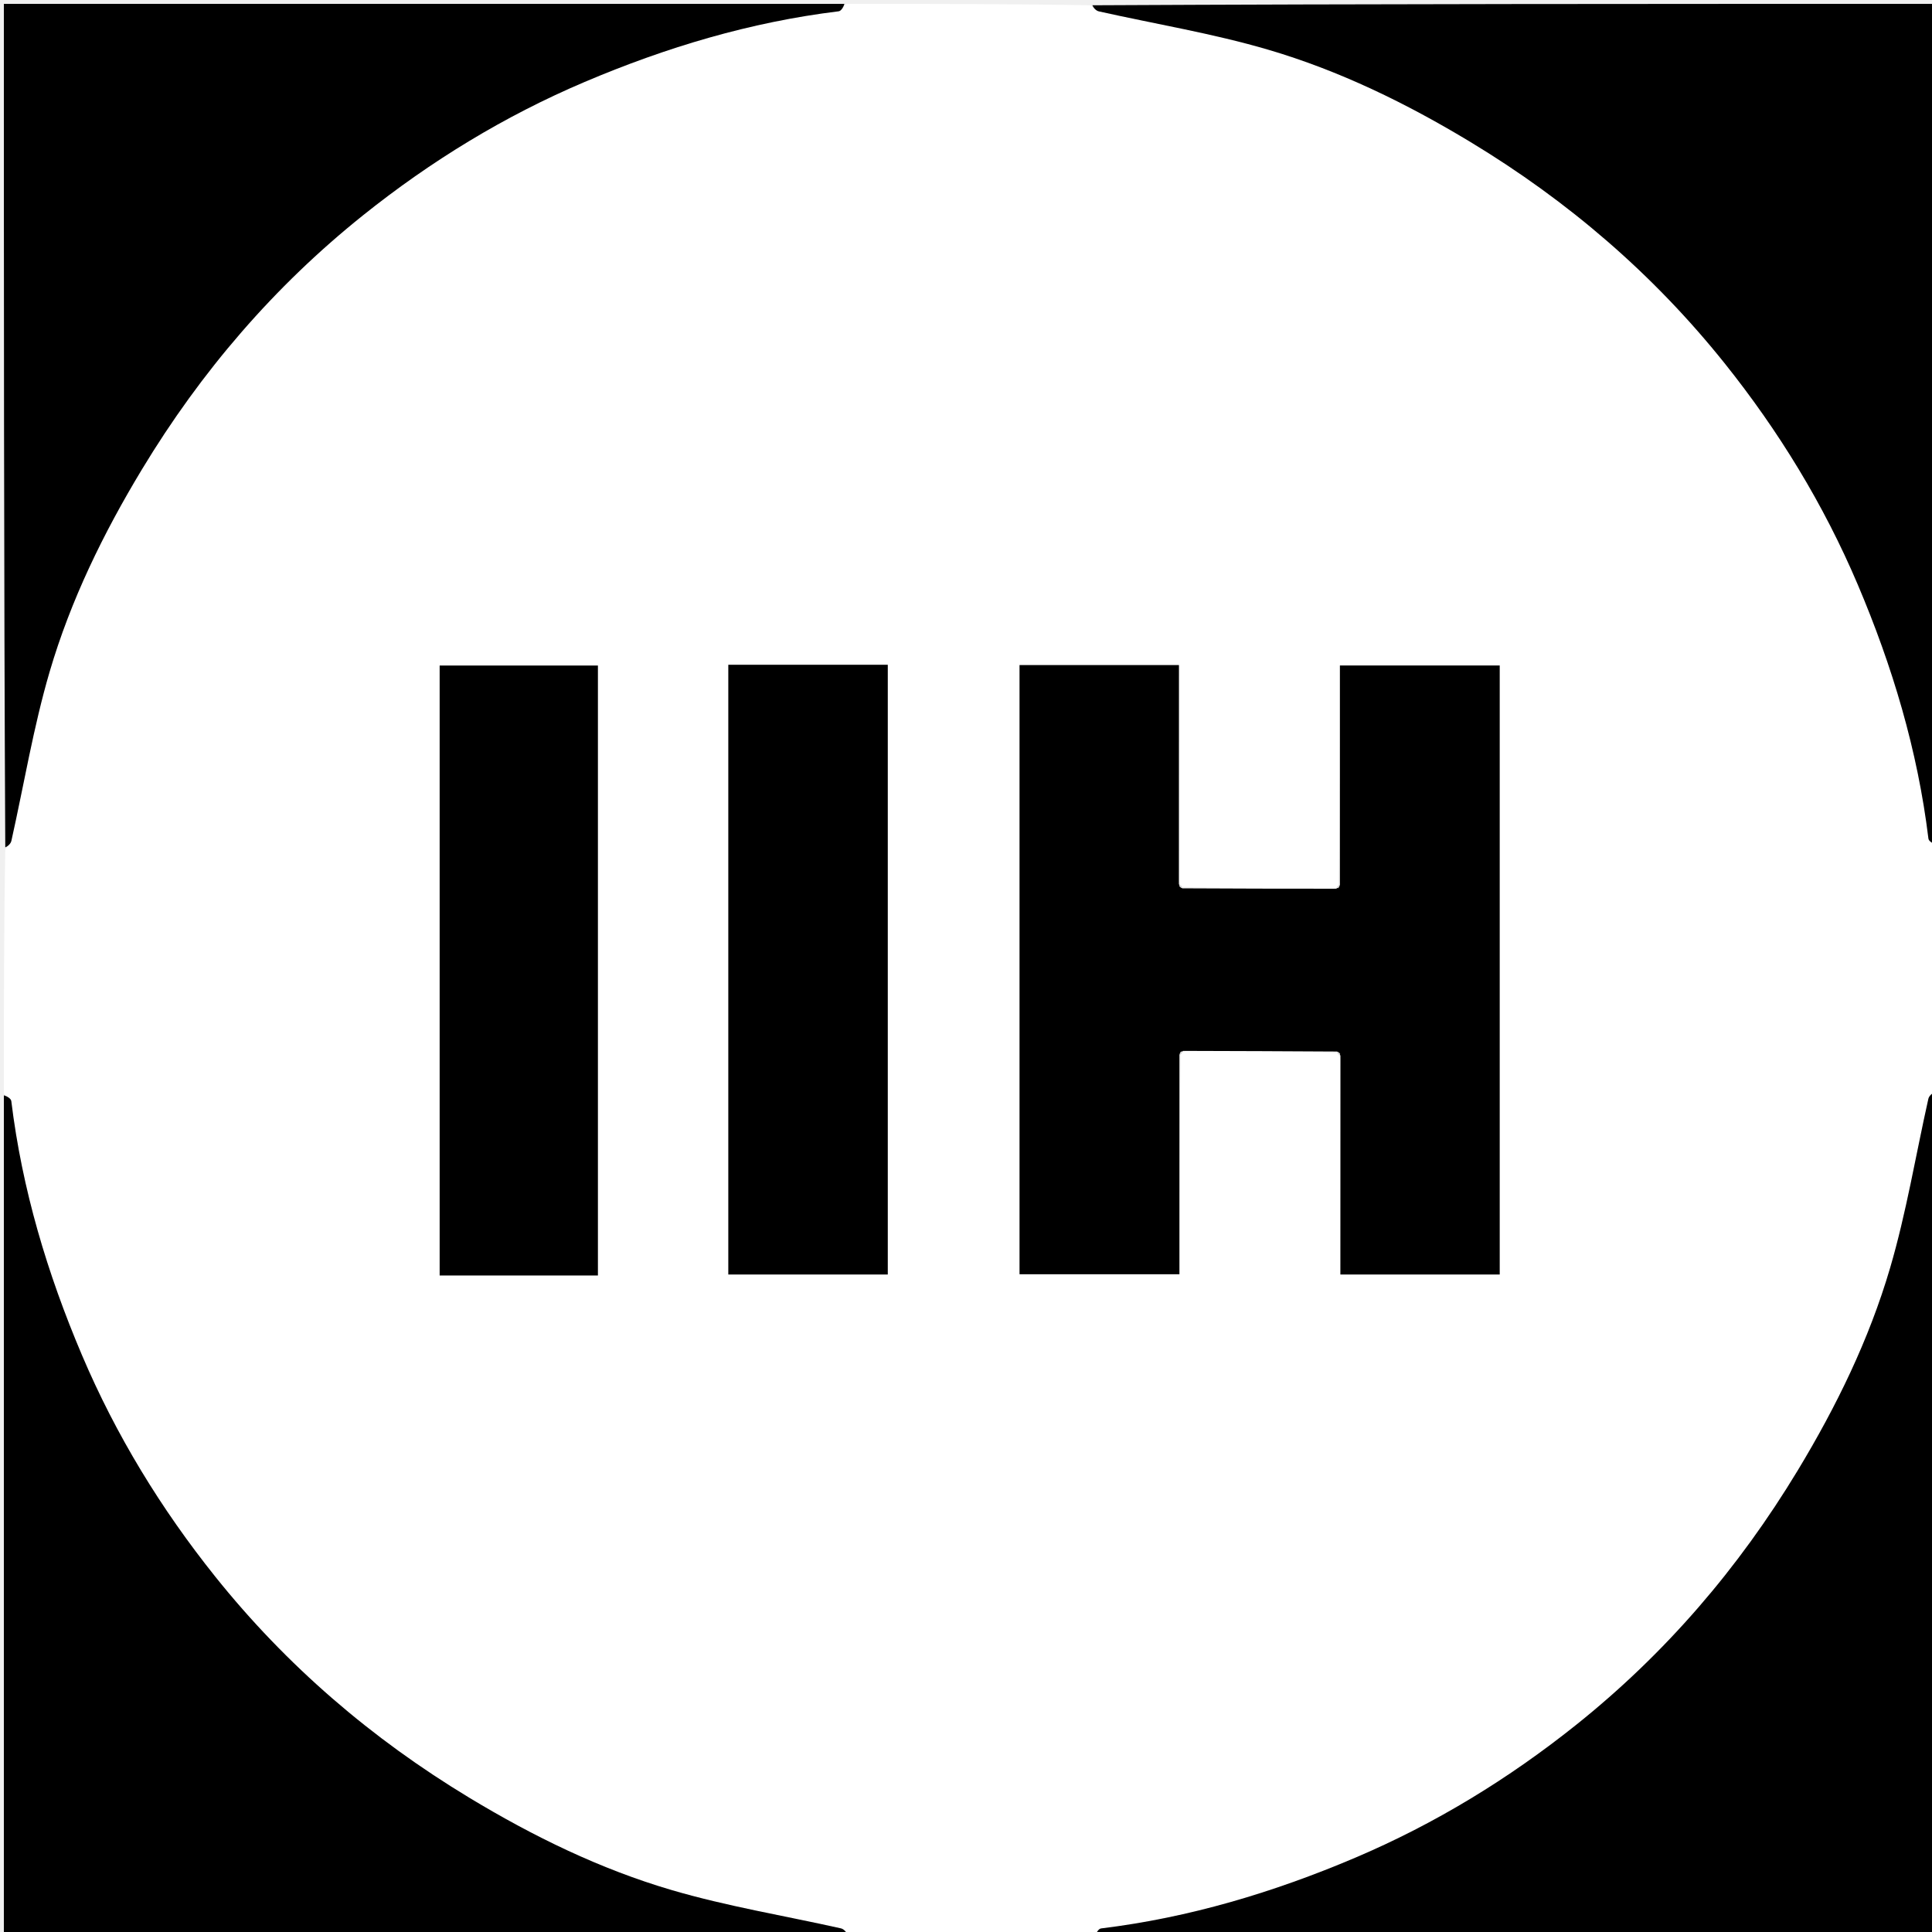
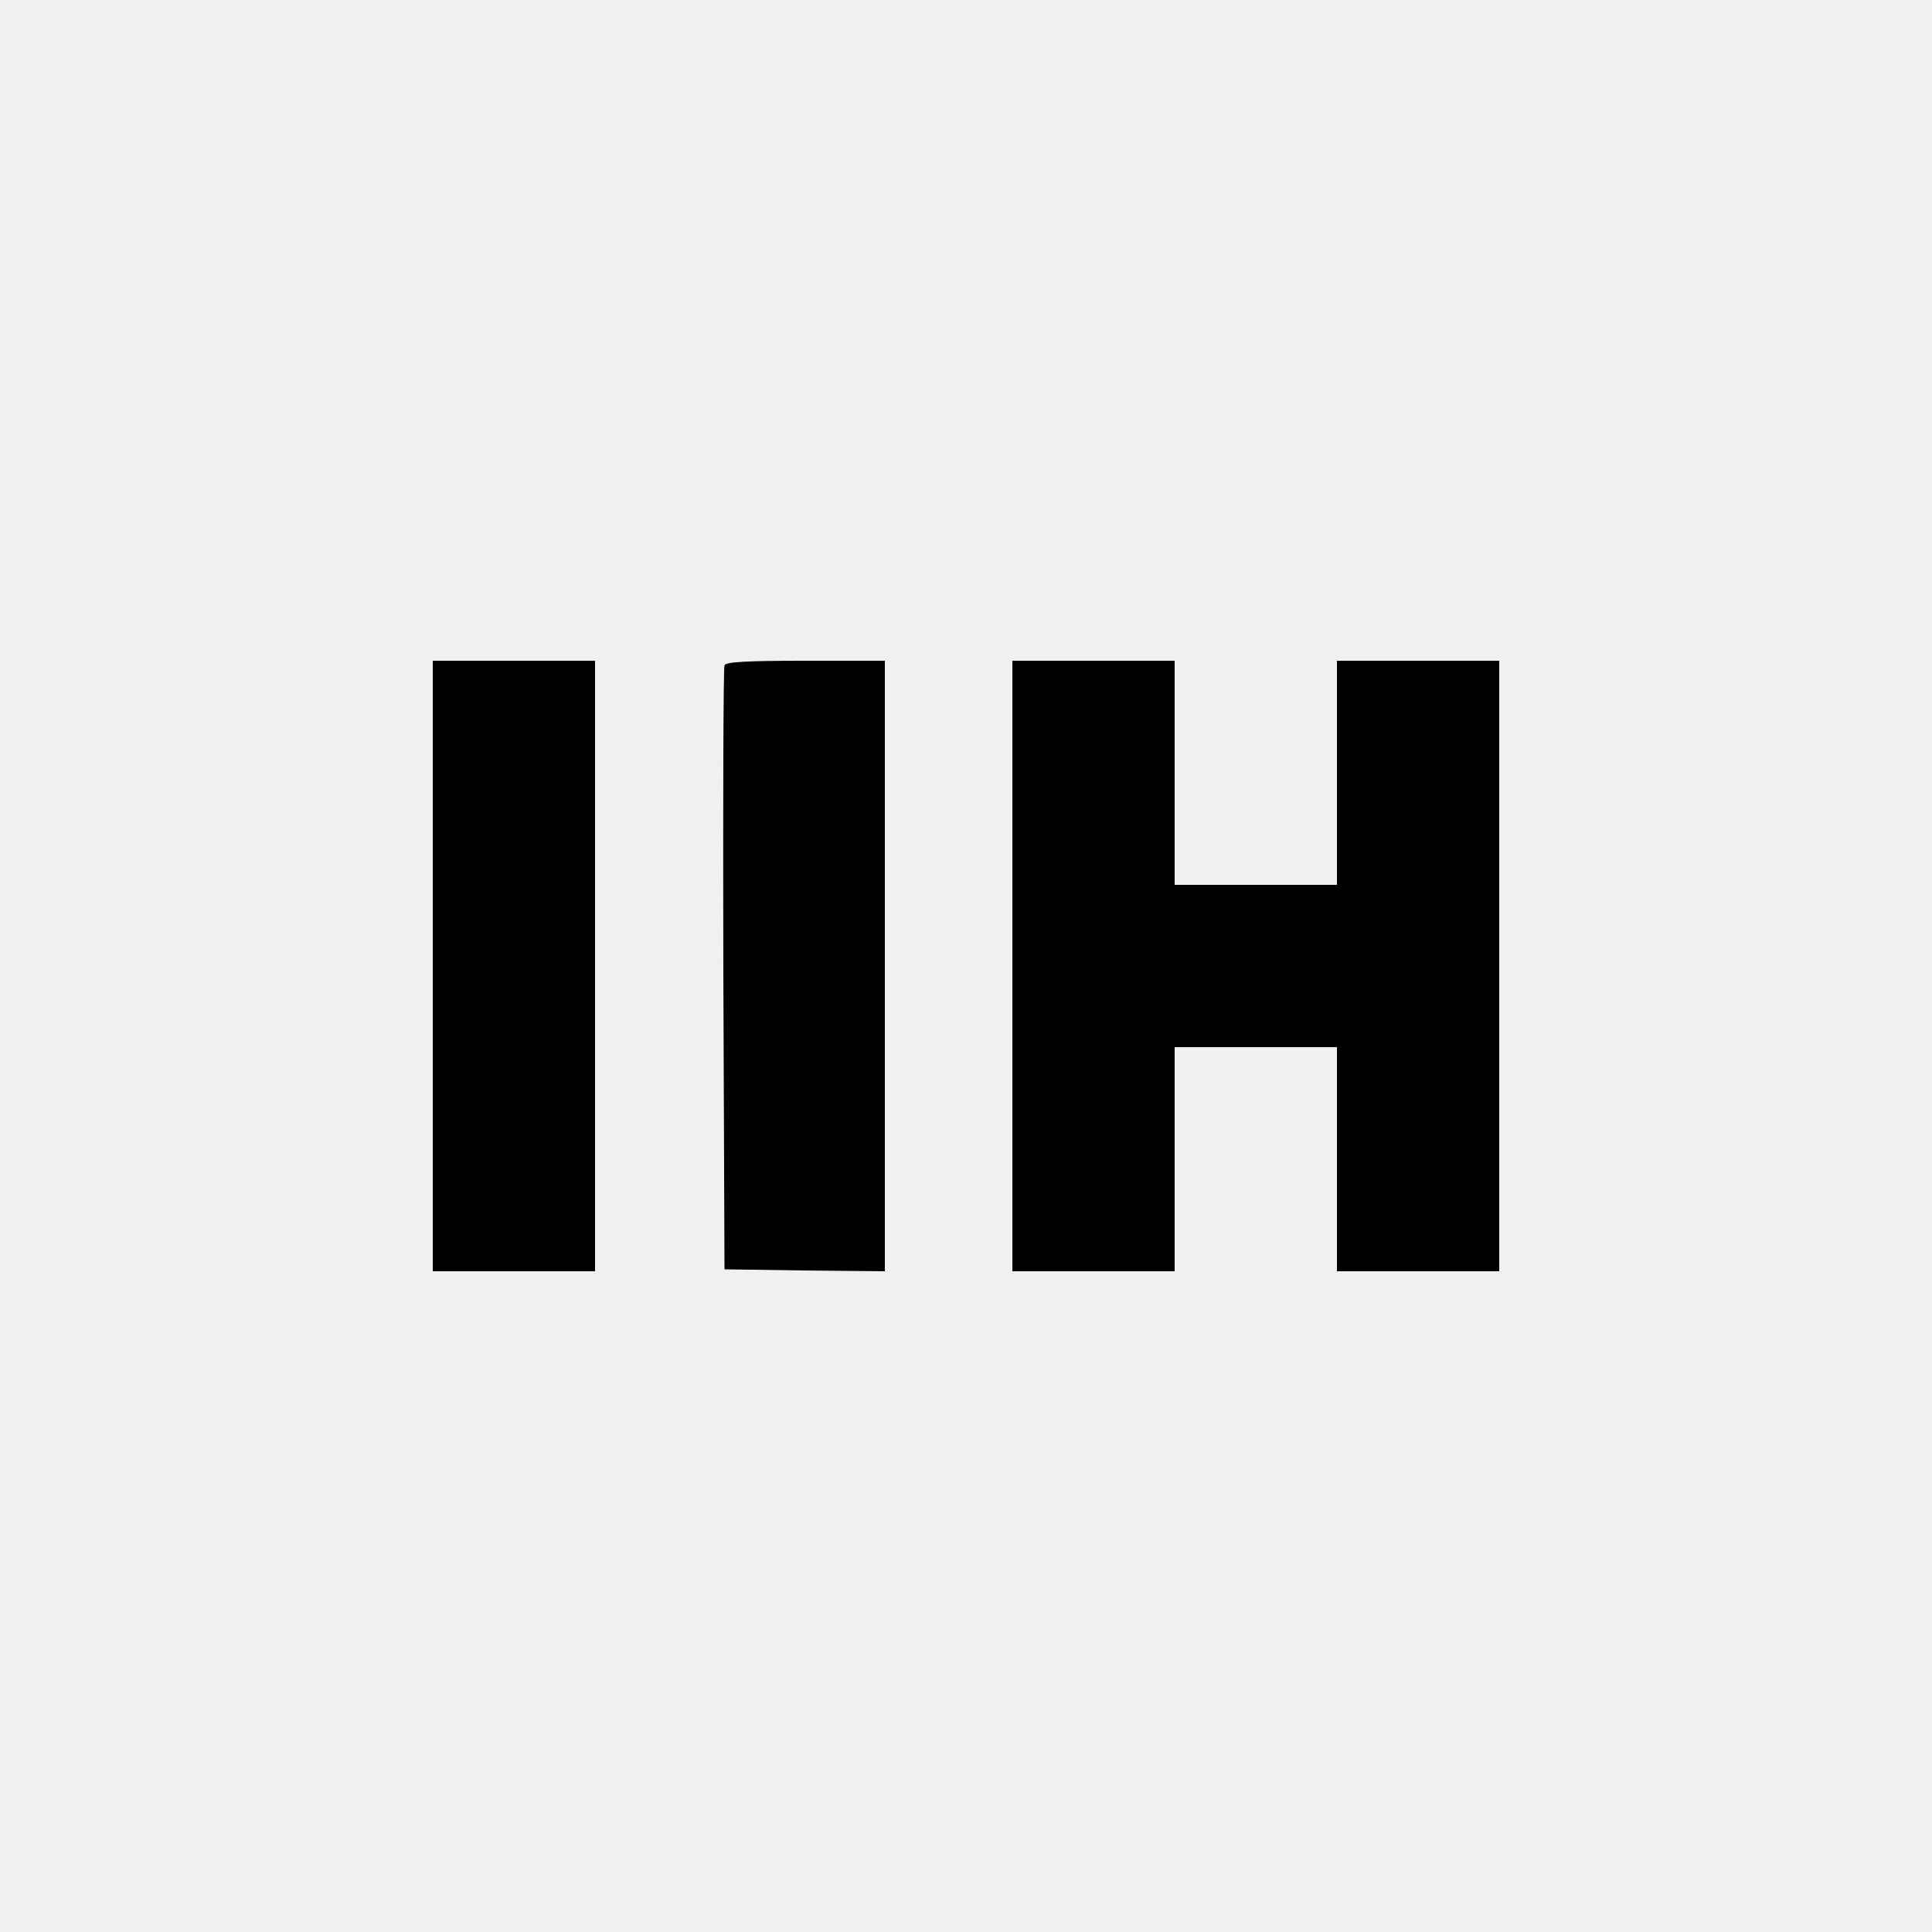
- <svg xmlns="http://www.w3.org/2000/svg" version="1.1" id="Layer_1" x="0px" y="0px" width="100%" viewBox="0 0 500 500" enable-background="new 0 0 500 500" xml:space="preserve">
-   <path fill="#FFFFFF" opacity="1" stroke="none" d=" M219,1   C240.021,1 261.042,1 282.23,1.365   C283.067,2.148 283.687,2.788 284.414,2.95   C299.01,6.218 313.849,8.645 328.167,12.849   C346.675,18.282 363.963,26.726 380.557,36.754   C405.849,52.038 427.891,70.971 446.287,93.96   C460.303,111.475 471.977,130.545 480.792,151.304   C489.765,172.436 496.289,194.197 499.076,217.033   C499.164,217.756 500.334,218.347 501,219   C501,240.021 501,261.042 500.635,282.23   C499.852,283.067 499.212,283.687 499.05,284.414   C495.782,299.01 493.355,313.849 489.151,328.167   C483.718,346.675 475.274,363.963 465.246,380.557   C449.962,405.849 431.029,427.891 408.04,446.287   C390.525,460.303 371.455,471.977 350.696,480.792   C329.564,489.765 307.804,496.289 284.967,499.076   C284.244,499.164 283.653,500.334 283,501   C261.979,501 240.958,501 219.77,500.635   C218.933,499.852 218.313,499.212 217.586,499.05   C202.99,495.782 188.151,493.355 173.833,489.151   C155.325,483.718 138.037,475.274 121.443,465.246   C96.151,449.962 74.109,431.029 55.713,408.04   C41.697,390.525 30.023,371.455 21.208,350.696   C12.235,329.564 5.711,307.804 2.924,284.967   C2.836,284.244 1.666,283.653 1,283   C1,261.979 1,240.958 1.365,219.77   C2.148,218.933 2.788,218.313 2.95,217.586   C6.218,202.99 8.645,188.151 12.849,173.833   C18.282,155.326 26.726,138.037 36.754,121.443   C52.038,96.151 70.971,74.109 93.96,55.713   C111.475,41.697 130.545,30.023 151.304,21.208   C172.436,12.235 194.197,5.711 217.033,2.924   C217.756,2.836 218.347,1.666 219,1  M306.937,271.923   C319.951,271.992 332.965,272.062 346.12,272.528   C346.252,272.803 346.468,272.97 346.89,273.954   C346.89,292.542 346.89,311.13 346.89,329.846   C360.975,329.846 374.541,329.846 388.125,329.846   C388.125,277.102 388.125,224.612 388.125,172.233   C374.176,172.233 360.612,172.233 346.767,172.233   C346.767,191.367 346.767,210.17 346.381,229.141   C346.167,229.34 346.034,229.583 345.065,230.078   C332.049,230.019 319.033,229.96 305.879,229.496   C305.751,229.214 305.536,229.039 305.111,228.045   C305.111,209.445 305.111,190.845 305.111,172.122   C291.043,172.122 277.466,172.122 263.855,172.122   C263.855,224.856 263.855,277.37 263.855,329.771   C277.796,329.771 291.366,329.771 305.234,329.771   C305.234,310.639 305.234,291.833 305.622,272.846   C305.833,272.639 305.965,272.39 306.937,271.923  M188.486,288.5   C188.486,302.277 188.486,316.053 188.486,329.841   C202.629,329.841 216.214,329.841 229.757,329.841   C229.757,277.066 229.757,224.549 229.757,172.046   C215.942,172.046 202.472,172.046 188.486,172.046   C188.486,210.625 188.486,249.062 188.486,288.5  M127.504,330.097   C136.607,330.097 145.71,330.097 154.739,330.097   C154.739,277.049 154.739,224.523 154.739,172.244   C140.806,172.244 127.234,172.244 113.781,172.244   C113.781,224.99 113.781,277.394 113.781,330.097   C118.212,330.097 122.359,330.097 127.504,330.097  z" />
-   <path fill="#000000" opacity="1" stroke="none" d=" M218.531,1   C218.347,1.666 217.756,2.836 217.033,2.924   C194.197,5.711 172.436,12.235 151.304,21.208   C130.545,30.023 111.475,41.697 93.96,55.713   C70.971,74.109 52.038,96.151 36.754,121.443   C26.726,138.037 18.282,155.326 12.849,173.833   C8.645,188.151 6.218,202.99 2.95,217.586   C2.788,218.313 2.148,218.933 1.365,219.301   C1,146.406 1,73.813 1,1   C73.354,1 145.708,1 218.531,1  z" />
-   <path fill="#000000" opacity="1" stroke="none" d=" M501,218.531   C500.334,218.347 499.164,217.756 499.076,217.033   C496.289,194.197 489.765,172.436 480.792,151.304   C471.977,130.545 460.303,111.475 446.287,93.96   C427.891,70.971 405.849,52.038 380.557,36.754   C363.963,26.726 346.675,18.282 328.167,12.849   C313.849,8.645 299.01,6.218 284.414,2.95   C283.687,2.788 283.067,2.148 282.699,1.365   C355.594,1 428.187,1 501,1   C501,73.354 501,145.708 501,218.531  z" />
-   <path fill="#000000" opacity="1" stroke="none" d=" M1,283.469   C1.666,283.653 2.836,284.244 2.924,284.967   C5.711,307.804 12.235,329.564 21.208,350.696   C30.023,371.455 41.697,390.525 55.713,408.04   C74.109,431.029 96.151,449.962 121.443,465.246   C138.037,475.274 155.325,483.718 173.833,489.151   C188.151,493.355 202.99,495.782 217.586,499.05   C218.313,499.212 218.933,499.852 219.301,500.635   C146.406,501 73.813,501 1,501   C1,428.646 1,356.292 1,283.469  z" />
-   <path fill="#000000" opacity="1" stroke="none" d=" M283.469,501   C283.653,500.334 284.244,499.164 284.967,499.076   C307.804,496.289 329.564,489.765 350.696,480.792   C371.455,471.977 390.525,460.303 408.04,446.287   C431.029,427.891 449.962,405.849 465.246,380.557   C475.274,363.963 483.718,346.675 489.151,328.167   C493.355,313.849 495.782,299.01 499.05,284.414   C499.212,283.687 499.852,283.067 500.635,282.699   C501,355.594 501,428.187 501,501   C428.646,501 356.292,501 283.469,501  z" />
-   <path fill="#000000" opacity="1" stroke="none" d=" M306.017,229.902   C319.033,229.96 332.049,230.019 345.802,229.999   C346.615,229.603 346.691,229.288 346.767,228.972   C346.767,210.17 346.767,191.367 346.767,172.233   C360.612,172.233 374.176,172.233 388.125,172.233   C388.125,224.612 388.125,277.102 388.125,329.846   C374.541,329.846 360.975,329.846 346.89,329.846   C346.89,311.13 346.89,292.542 346.908,273.222   C346.611,272.37 346.295,272.25 345.979,272.131   C332.965,272.062 319.951,271.992 306.19,271.969   C305.373,272.353 305.303,272.69 305.234,273.028   C305.234,291.833 305.234,310.639 305.234,329.771   C291.366,329.771 277.796,329.771 263.855,329.771   C263.855,277.37 263.855,224.856 263.855,172.122   C277.466,172.122 291.043,172.122 305.111,172.122   C305.111,190.845 305.111,209.445 305.095,228.788   C305.391,229.655 305.704,229.778 306.017,229.902  z" />
-   <path fill="#000000" opacity="1" stroke="none" d=" M188.486,288   C188.486,249.062 188.486,210.625 188.486,172.046   C202.472,172.046 215.942,172.046 229.757,172.046   C229.757,224.549 229.757,277.066 229.757,329.841   C216.214,329.841 202.629,329.841 188.486,329.841   C188.486,316.053 188.486,302.277 188.486,288  z" />
-   <path fill="#000000" opacity="1" stroke="none" d=" M127.005,330.097   C122.359,330.097 118.212,330.097 113.781,330.097   C113.781,277.394 113.781,224.99 113.781,172.244   C127.234,172.244 140.806,172.244 154.739,172.244   C154.739,224.523 154.739,277.049 154.739,330.097   C145.71,330.097 136.607,330.097 127.005,330.097  z" />
-   <path fill="#D4D5D5" opacity="1" stroke="none" d=" M305.948,229.699   C305.704,229.778 305.391,229.655 305.156,229.252   C305.536,229.039 305.751,229.214 305.948,229.699  z" />
-   <path fill="#D5D5D5" opacity="1" stroke="none" d=" M346.574,229.057   C346.691,229.288 346.615,229.603 346.259,229.894   C346.034,229.583 346.167,229.34 346.574,229.057  z" />
-   <path fill="#D4D5D5" opacity="1" stroke="none" d=" M305.428,272.937   C305.303,272.69 305.373,272.353 305.729,272.057   C305.965,272.39 305.833,272.639 305.428,272.937  z" />
-   <path fill="#D5D5D5" opacity="1" stroke="none" d=" M346.05,272.33   C346.295,272.25 346.611,272.37 346.846,272.758   C346.468,272.97 346.252,272.803 346.05,272.33  z" />
+ <svg xmlns="http://www.w3.org/2000/svg" version="1.0" width="500pt" height="500pt" viewBox="0 0 500 500" preserveAspectRatio="xMidYMid meet">
+   <g transform="translate(0,500) scale(0.1,-0.1)" fill="#000000" stroke="none">
+     <path d="M1120 2500 l0 -790 210 0 210 0 0 790 0 790 -210 0 -210 0 0 -790z" />
+     <path d="M1875 3278 c-3 -7 -4 -362 -3 -788 l3 -775 208 -3 207 -2 0 790 0 790 -205 0 c-155 0 -207 -3 -210 -12z" />
+     <path d="M2620 2500 l0 -790 210 0 210 0 0 290 0 290 210 0 210 0 0 -290 0 -290 210 0 210 0 0 790 0 790 -210 0 -210 0 0 -290 0 -290 -210 0 -210 0 0 290 0 290 -210 0 -210 0 0 -790z" />
+   </g>
</svg>
